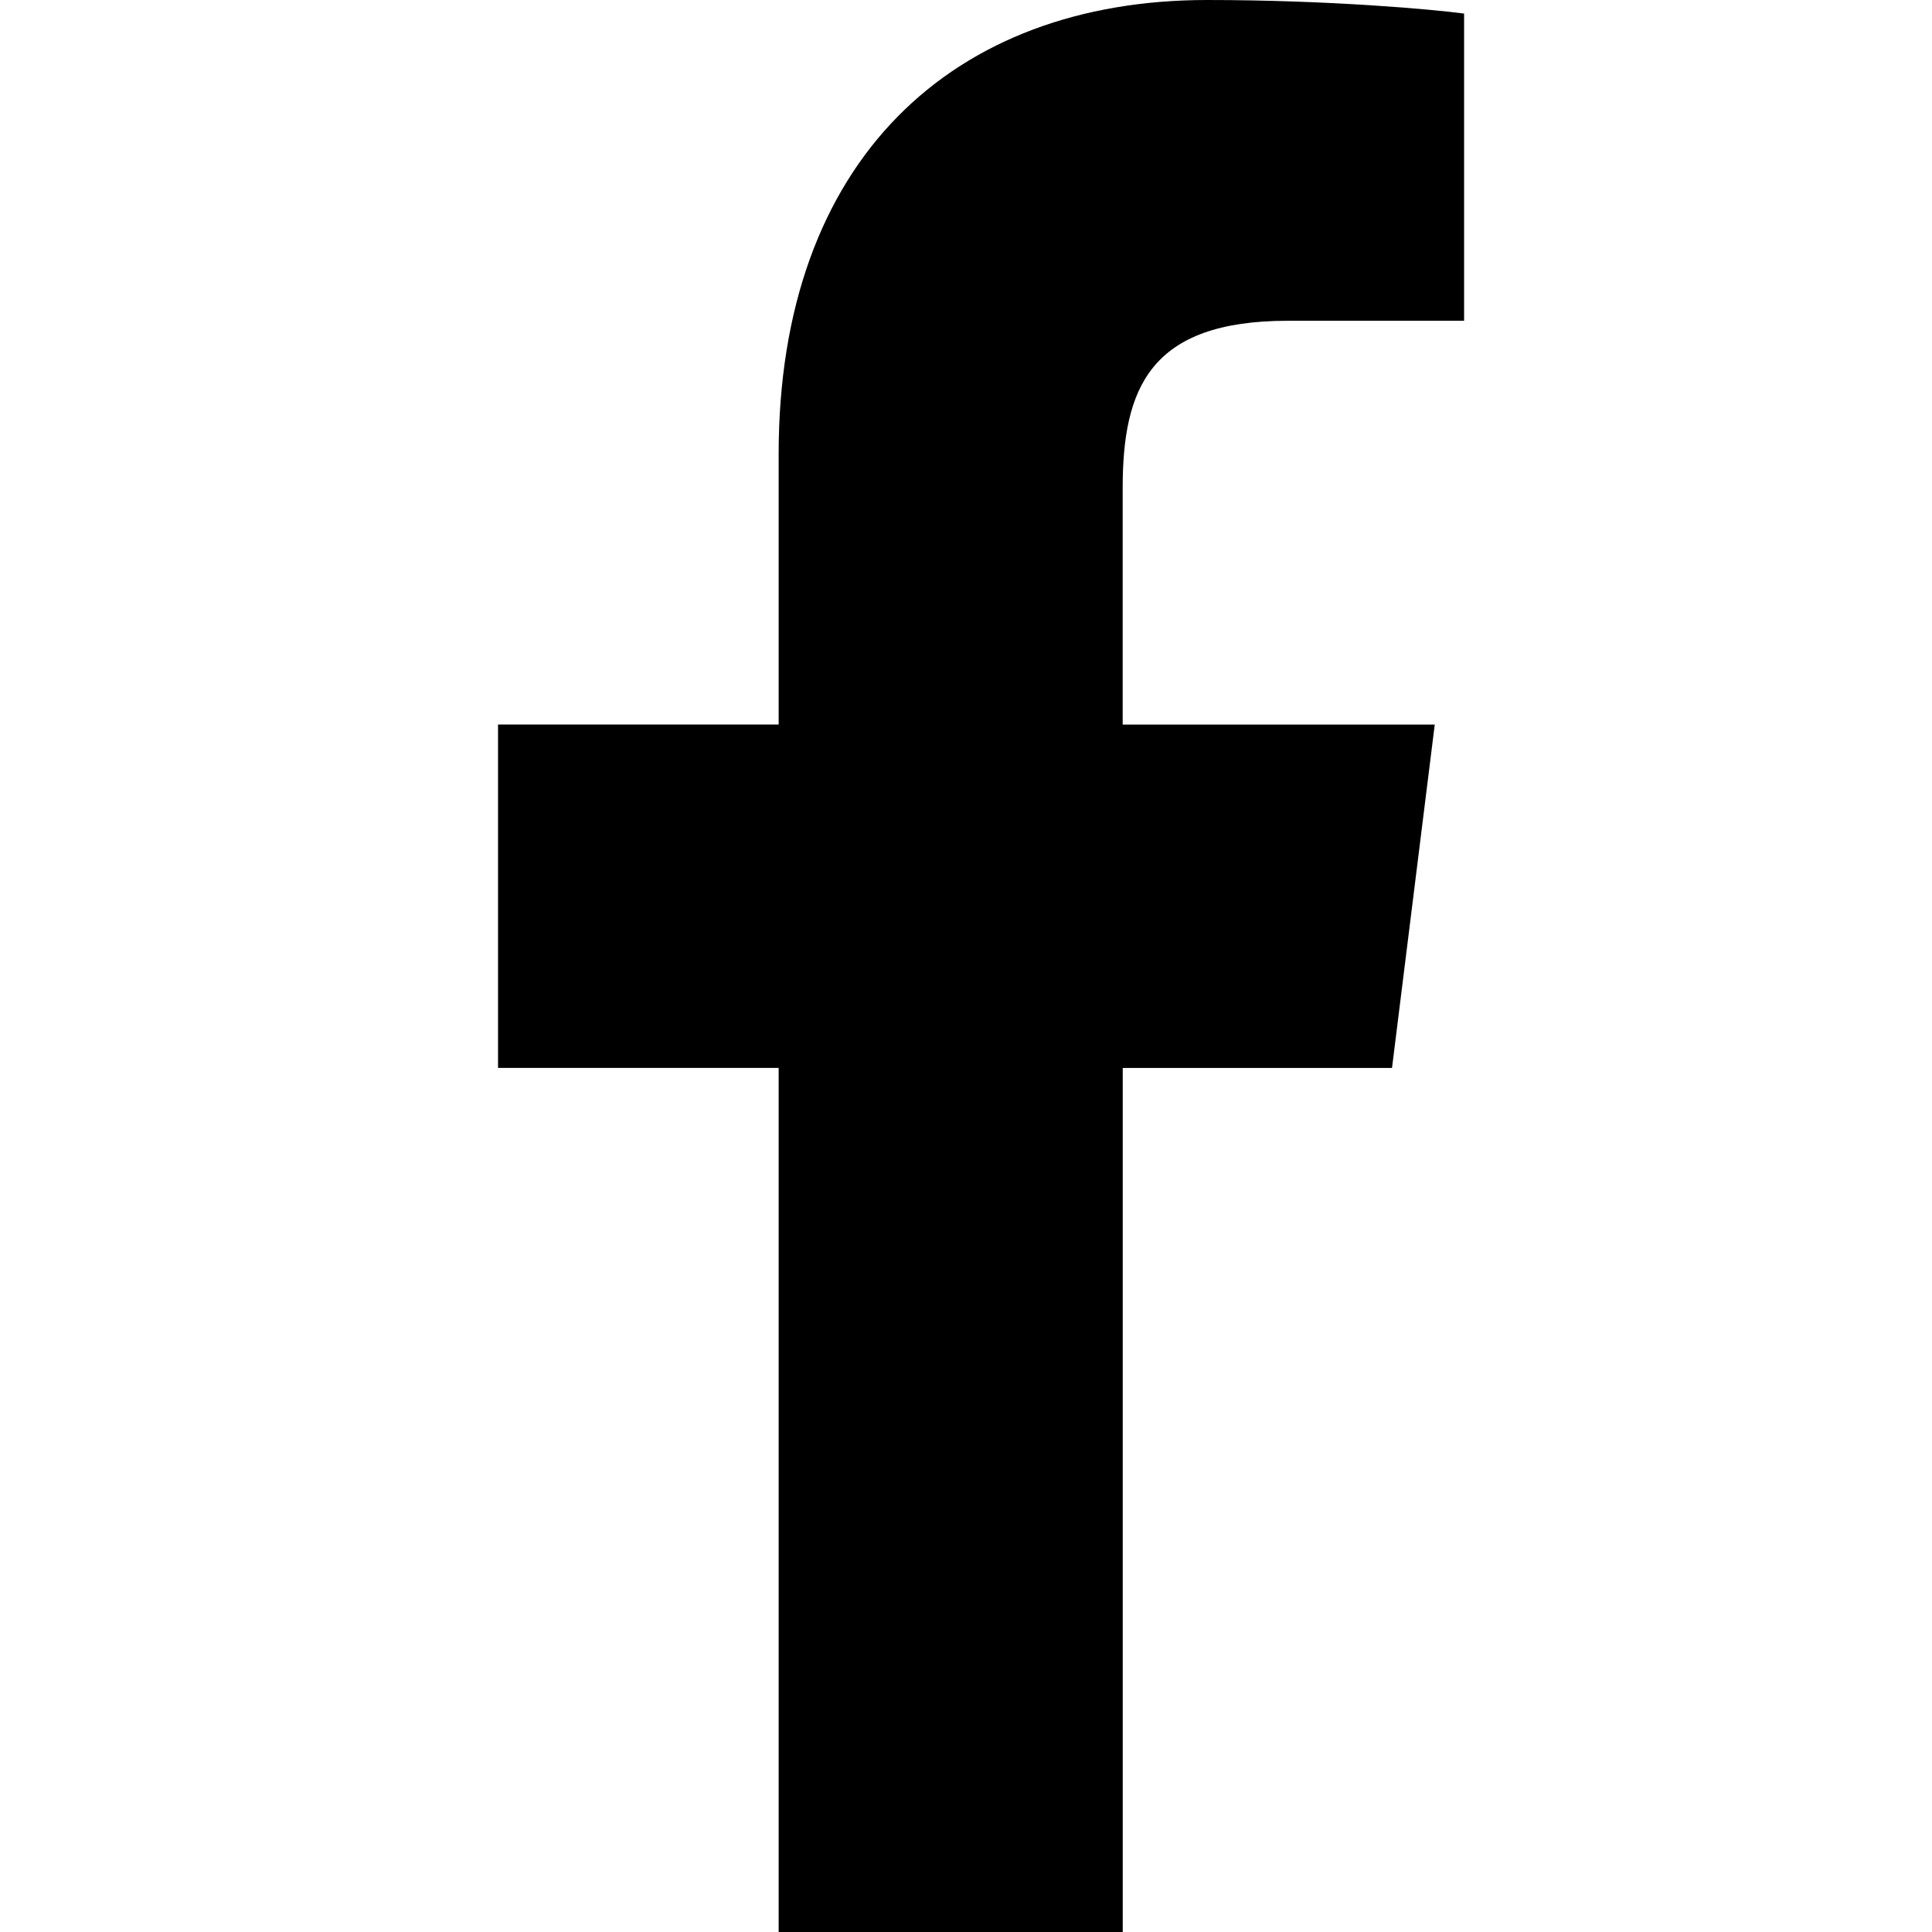
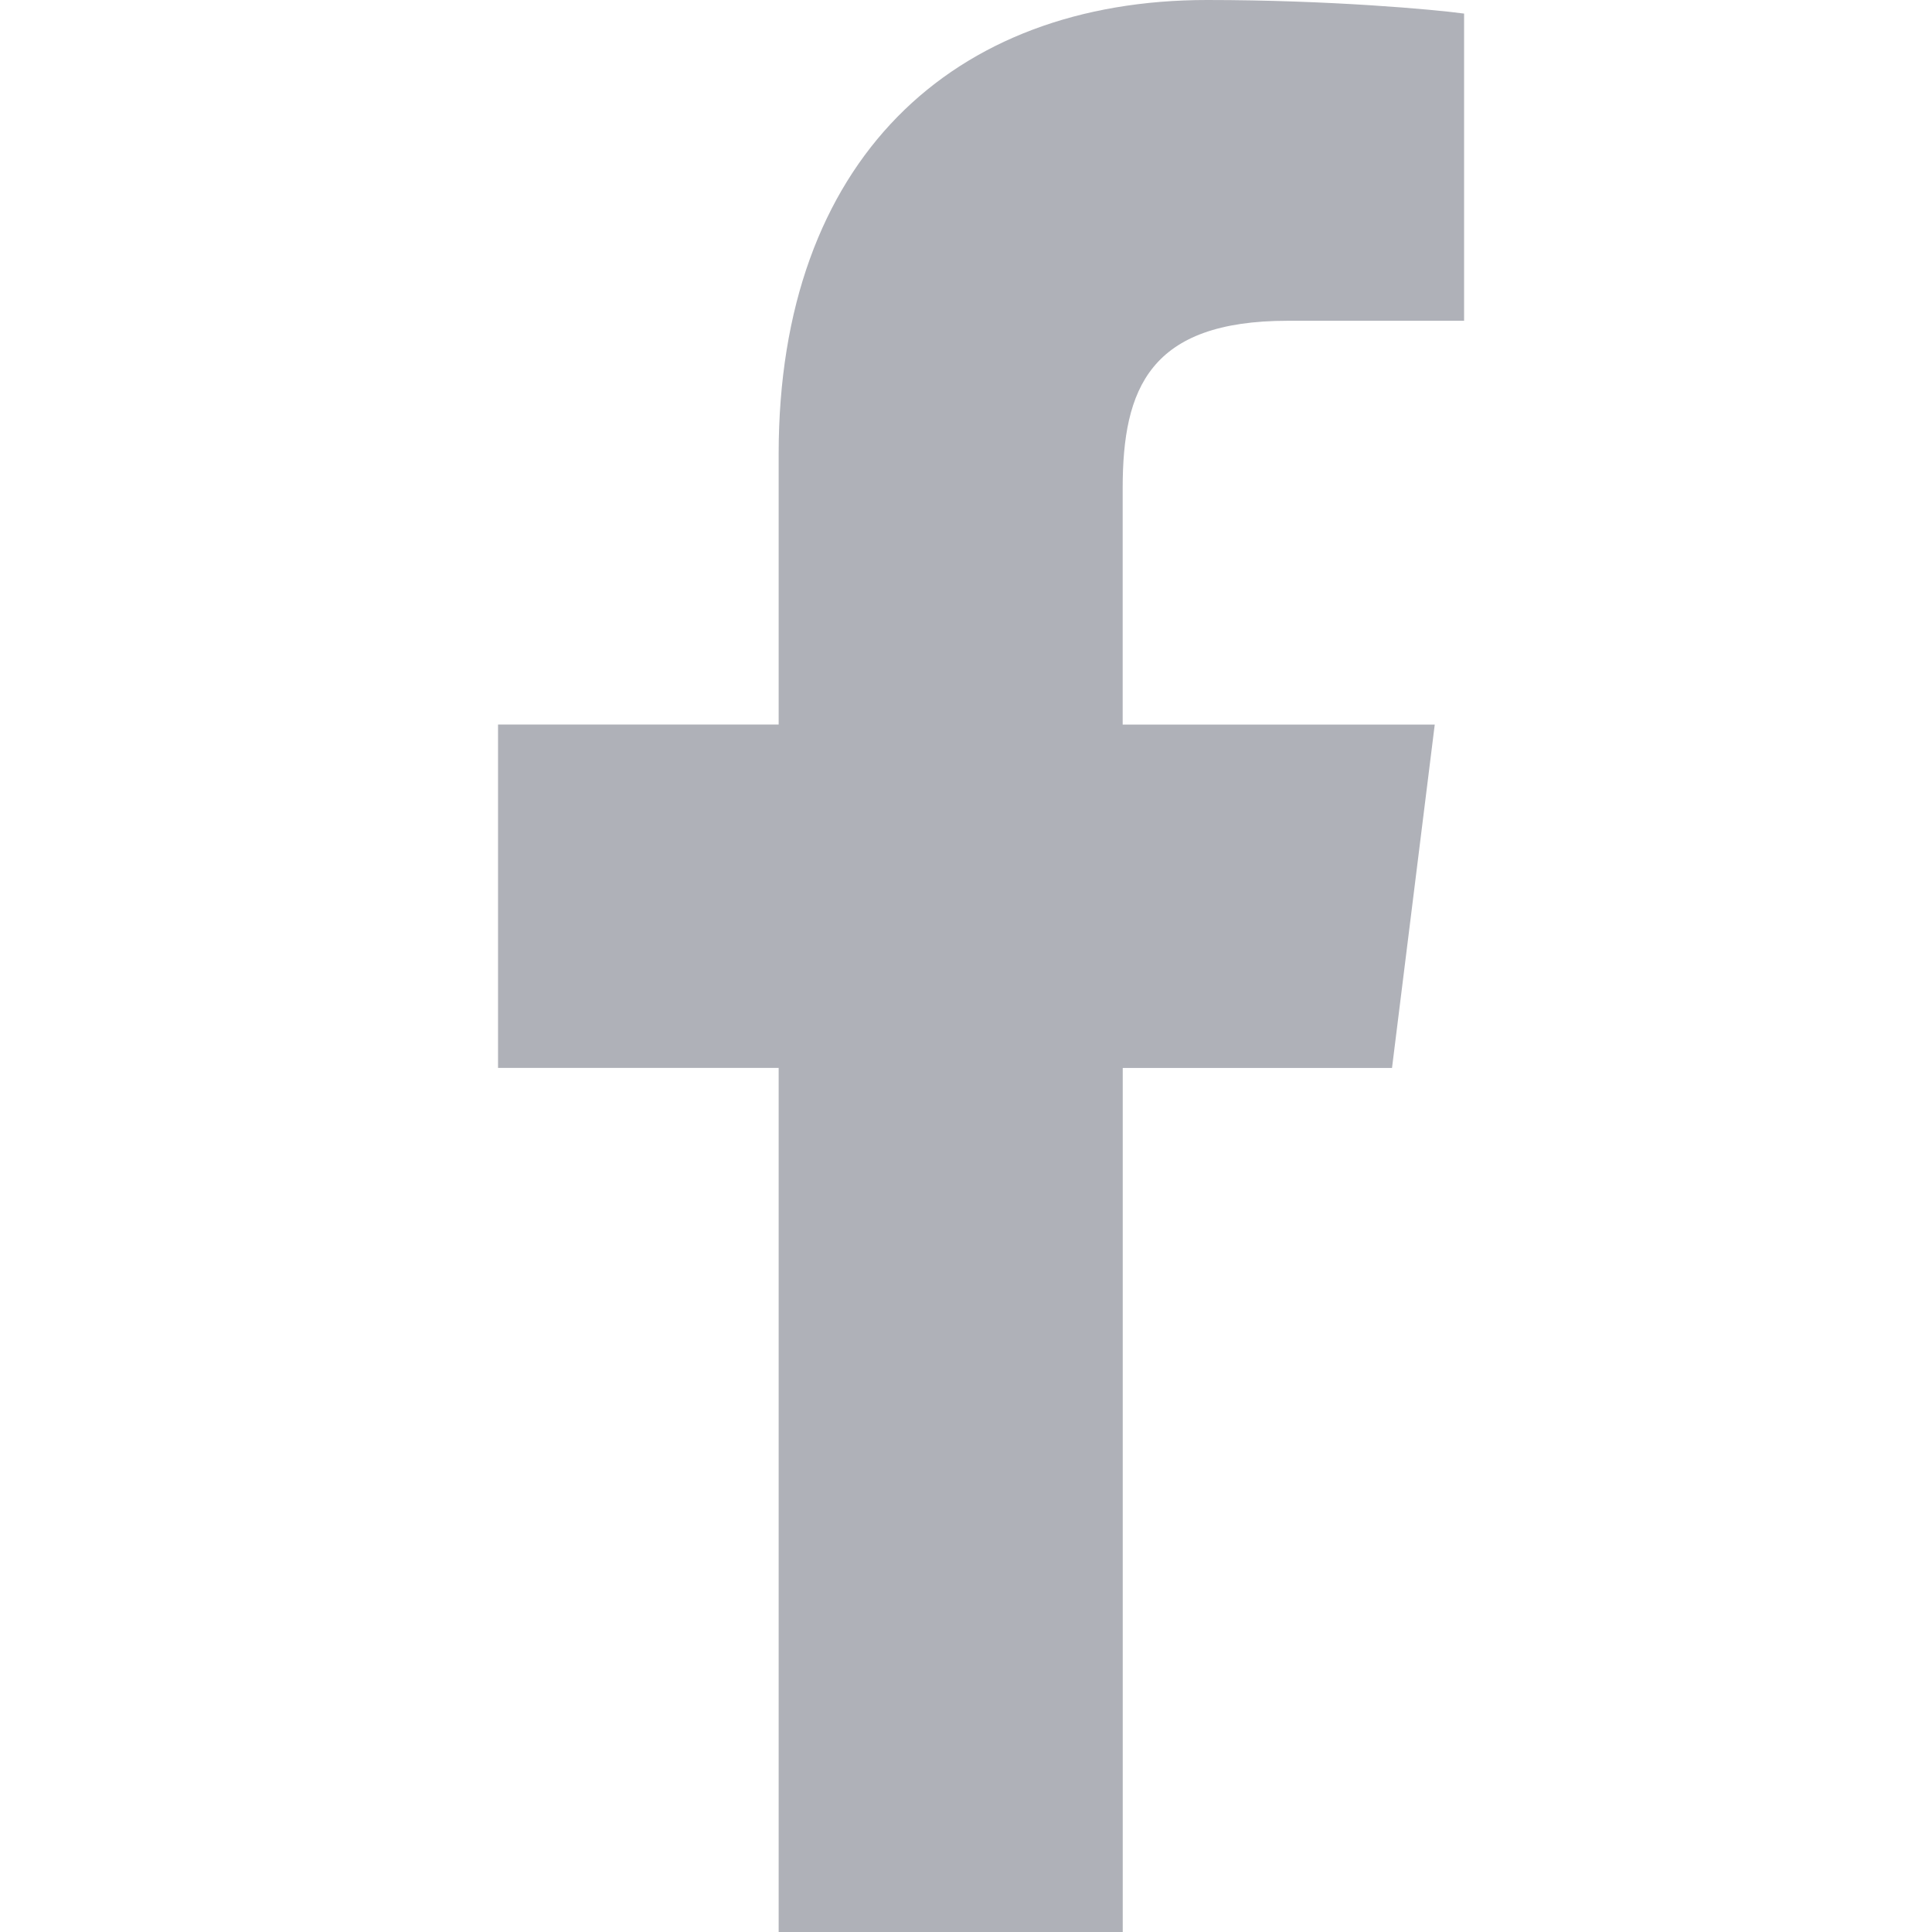
<svg xmlns="http://www.w3.org/2000/svg" version="1.1" width="32" height="32" viewBox="0 0 32 32">
-   <path d="M21.329 5.313h2.921v-5.088c-0.504-0.069-2.237-0.225-4.256-0.225-4.212 0-7.097 2.649-7.097 7.519v4.481h-4.648v5.688h4.648v14.312h5.699v-14.311h4.46l0.708-5.688h-5.169v-3.919c0.001-1.644 0.444-2.769 2.735-2.769v0z" />
+   <path fill="#afb1b8" d="M21.329 5.313h2.921v-5.088c-0.504-0.069-2.237-0.225-4.256-0.225-4.212 0-7.097 2.649-7.097 7.519v4.481h-4.648v5.688h4.648v14.312h5.699v-14.311h4.46l0.708-5.688h-5.169v-3.919c0.001-1.644 0.444-2.769 2.735-2.769v0z" />
</svg>
